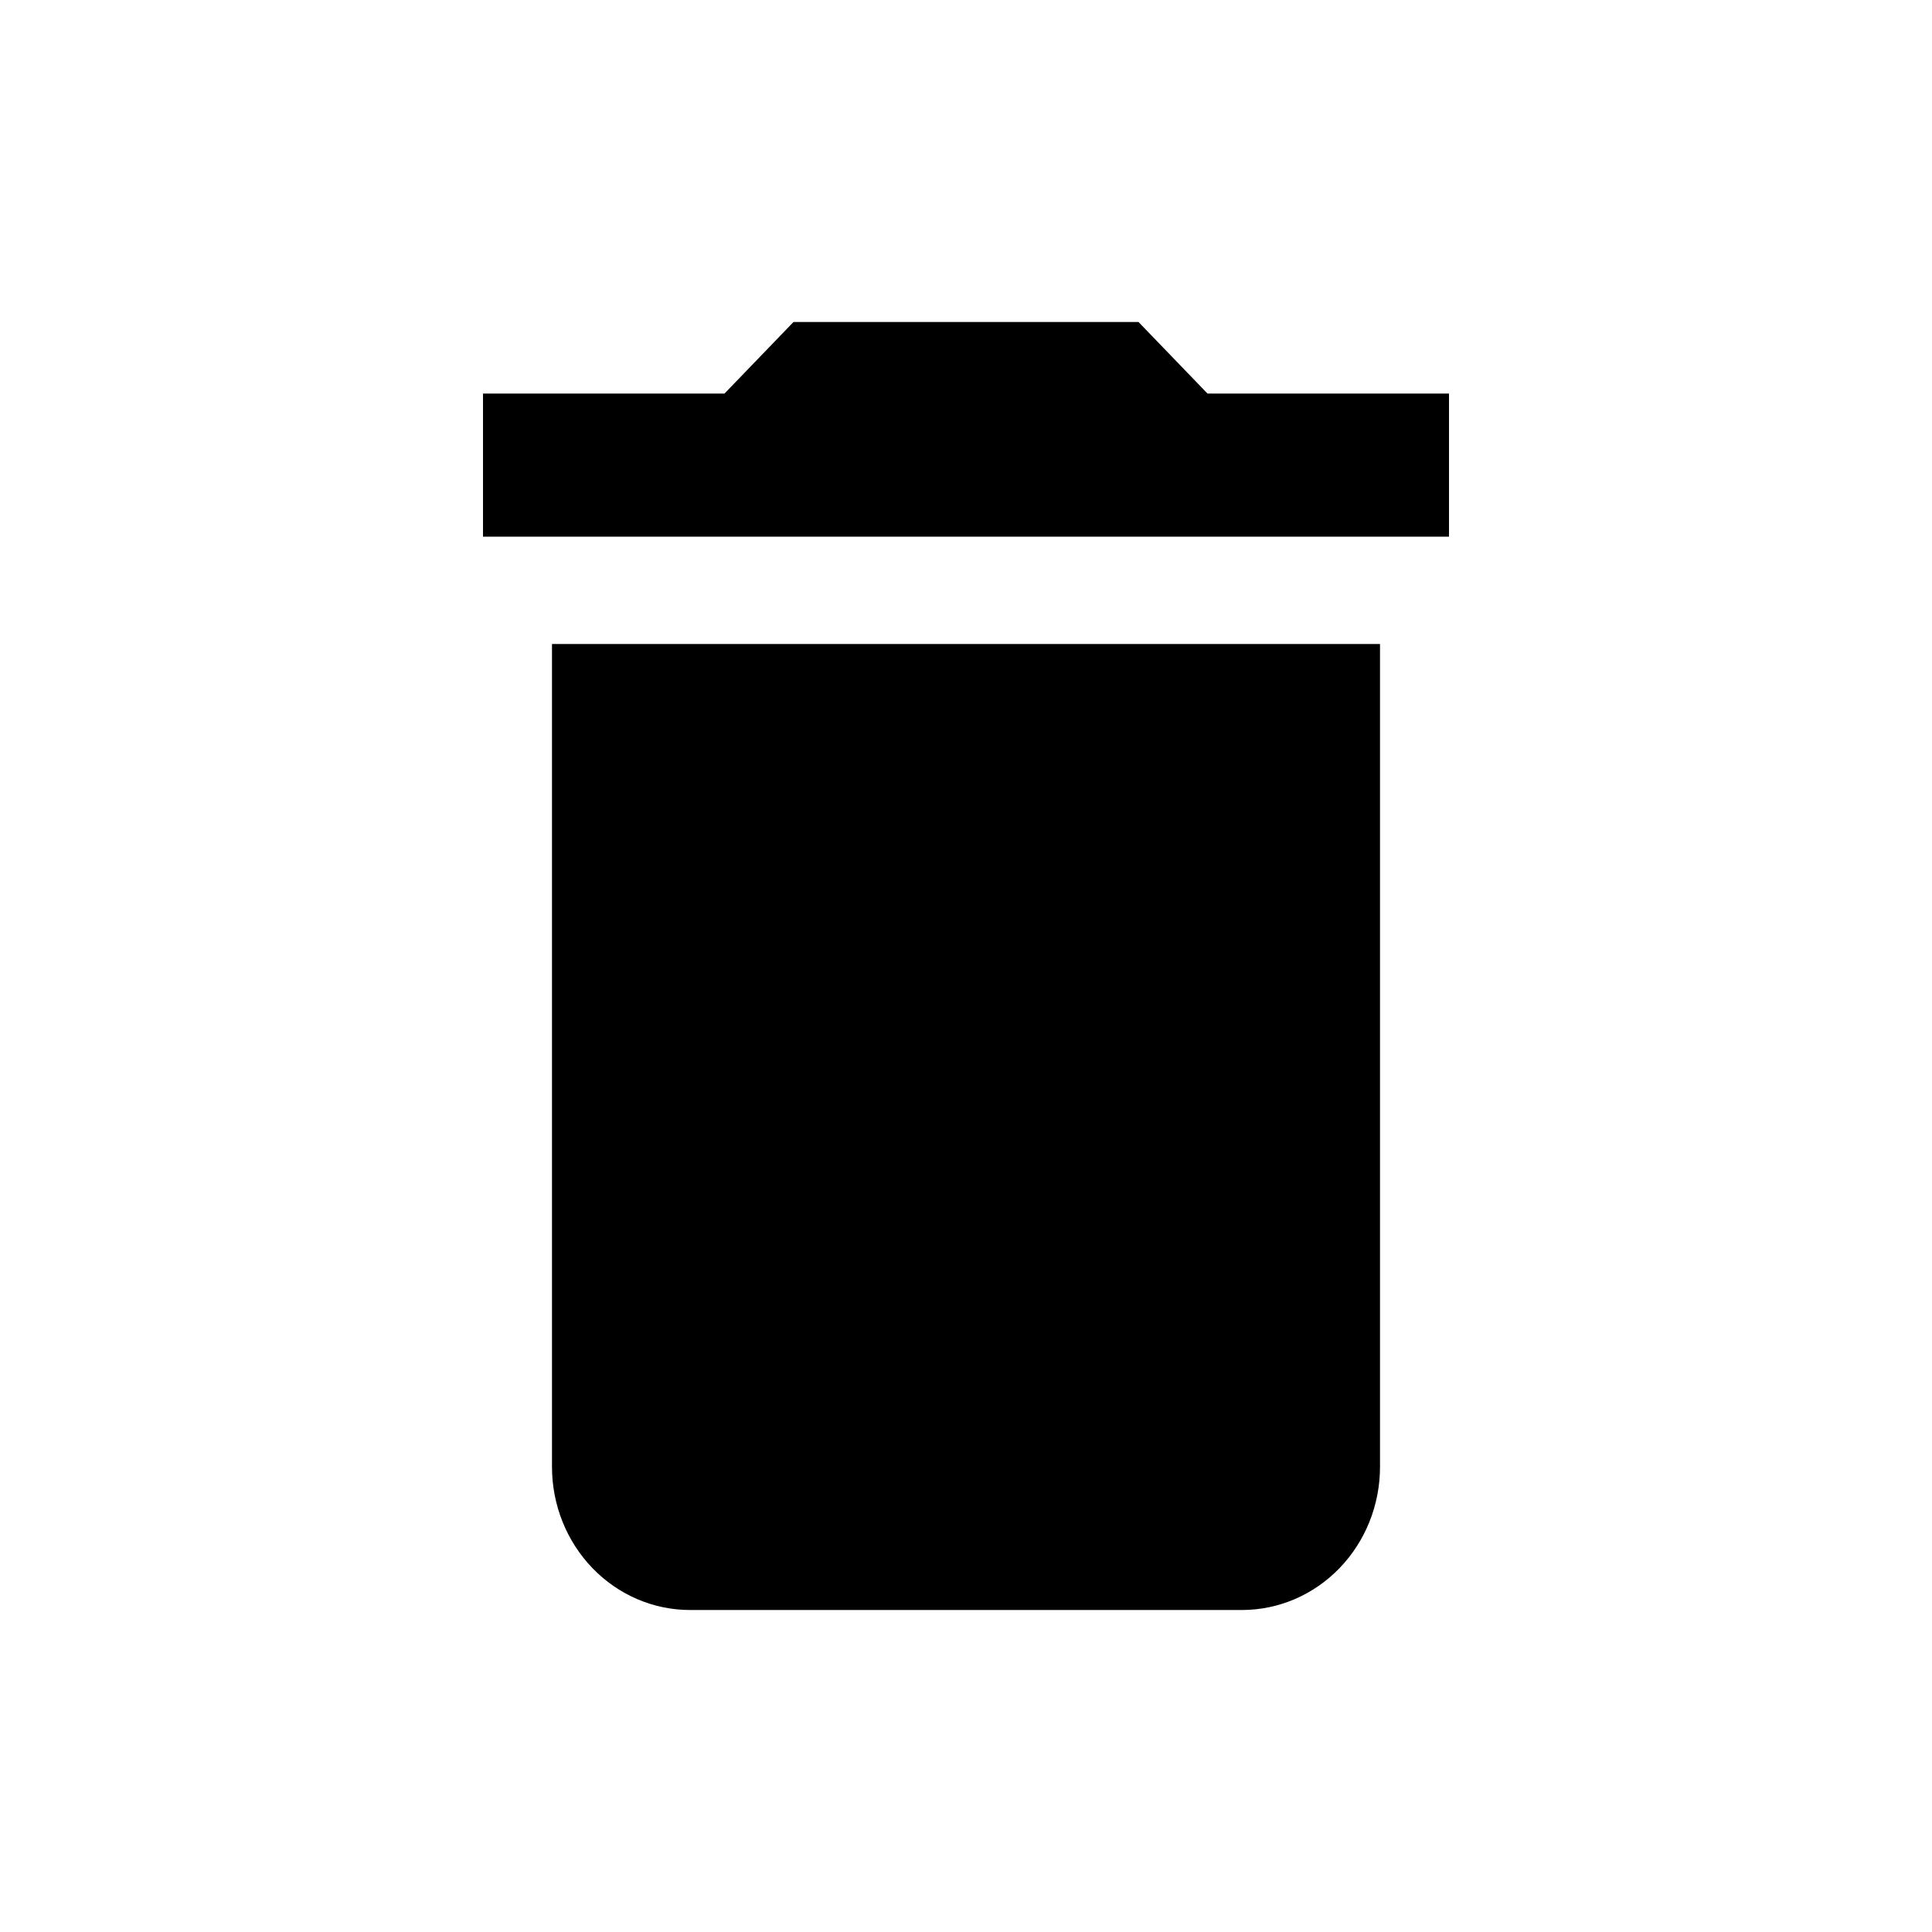
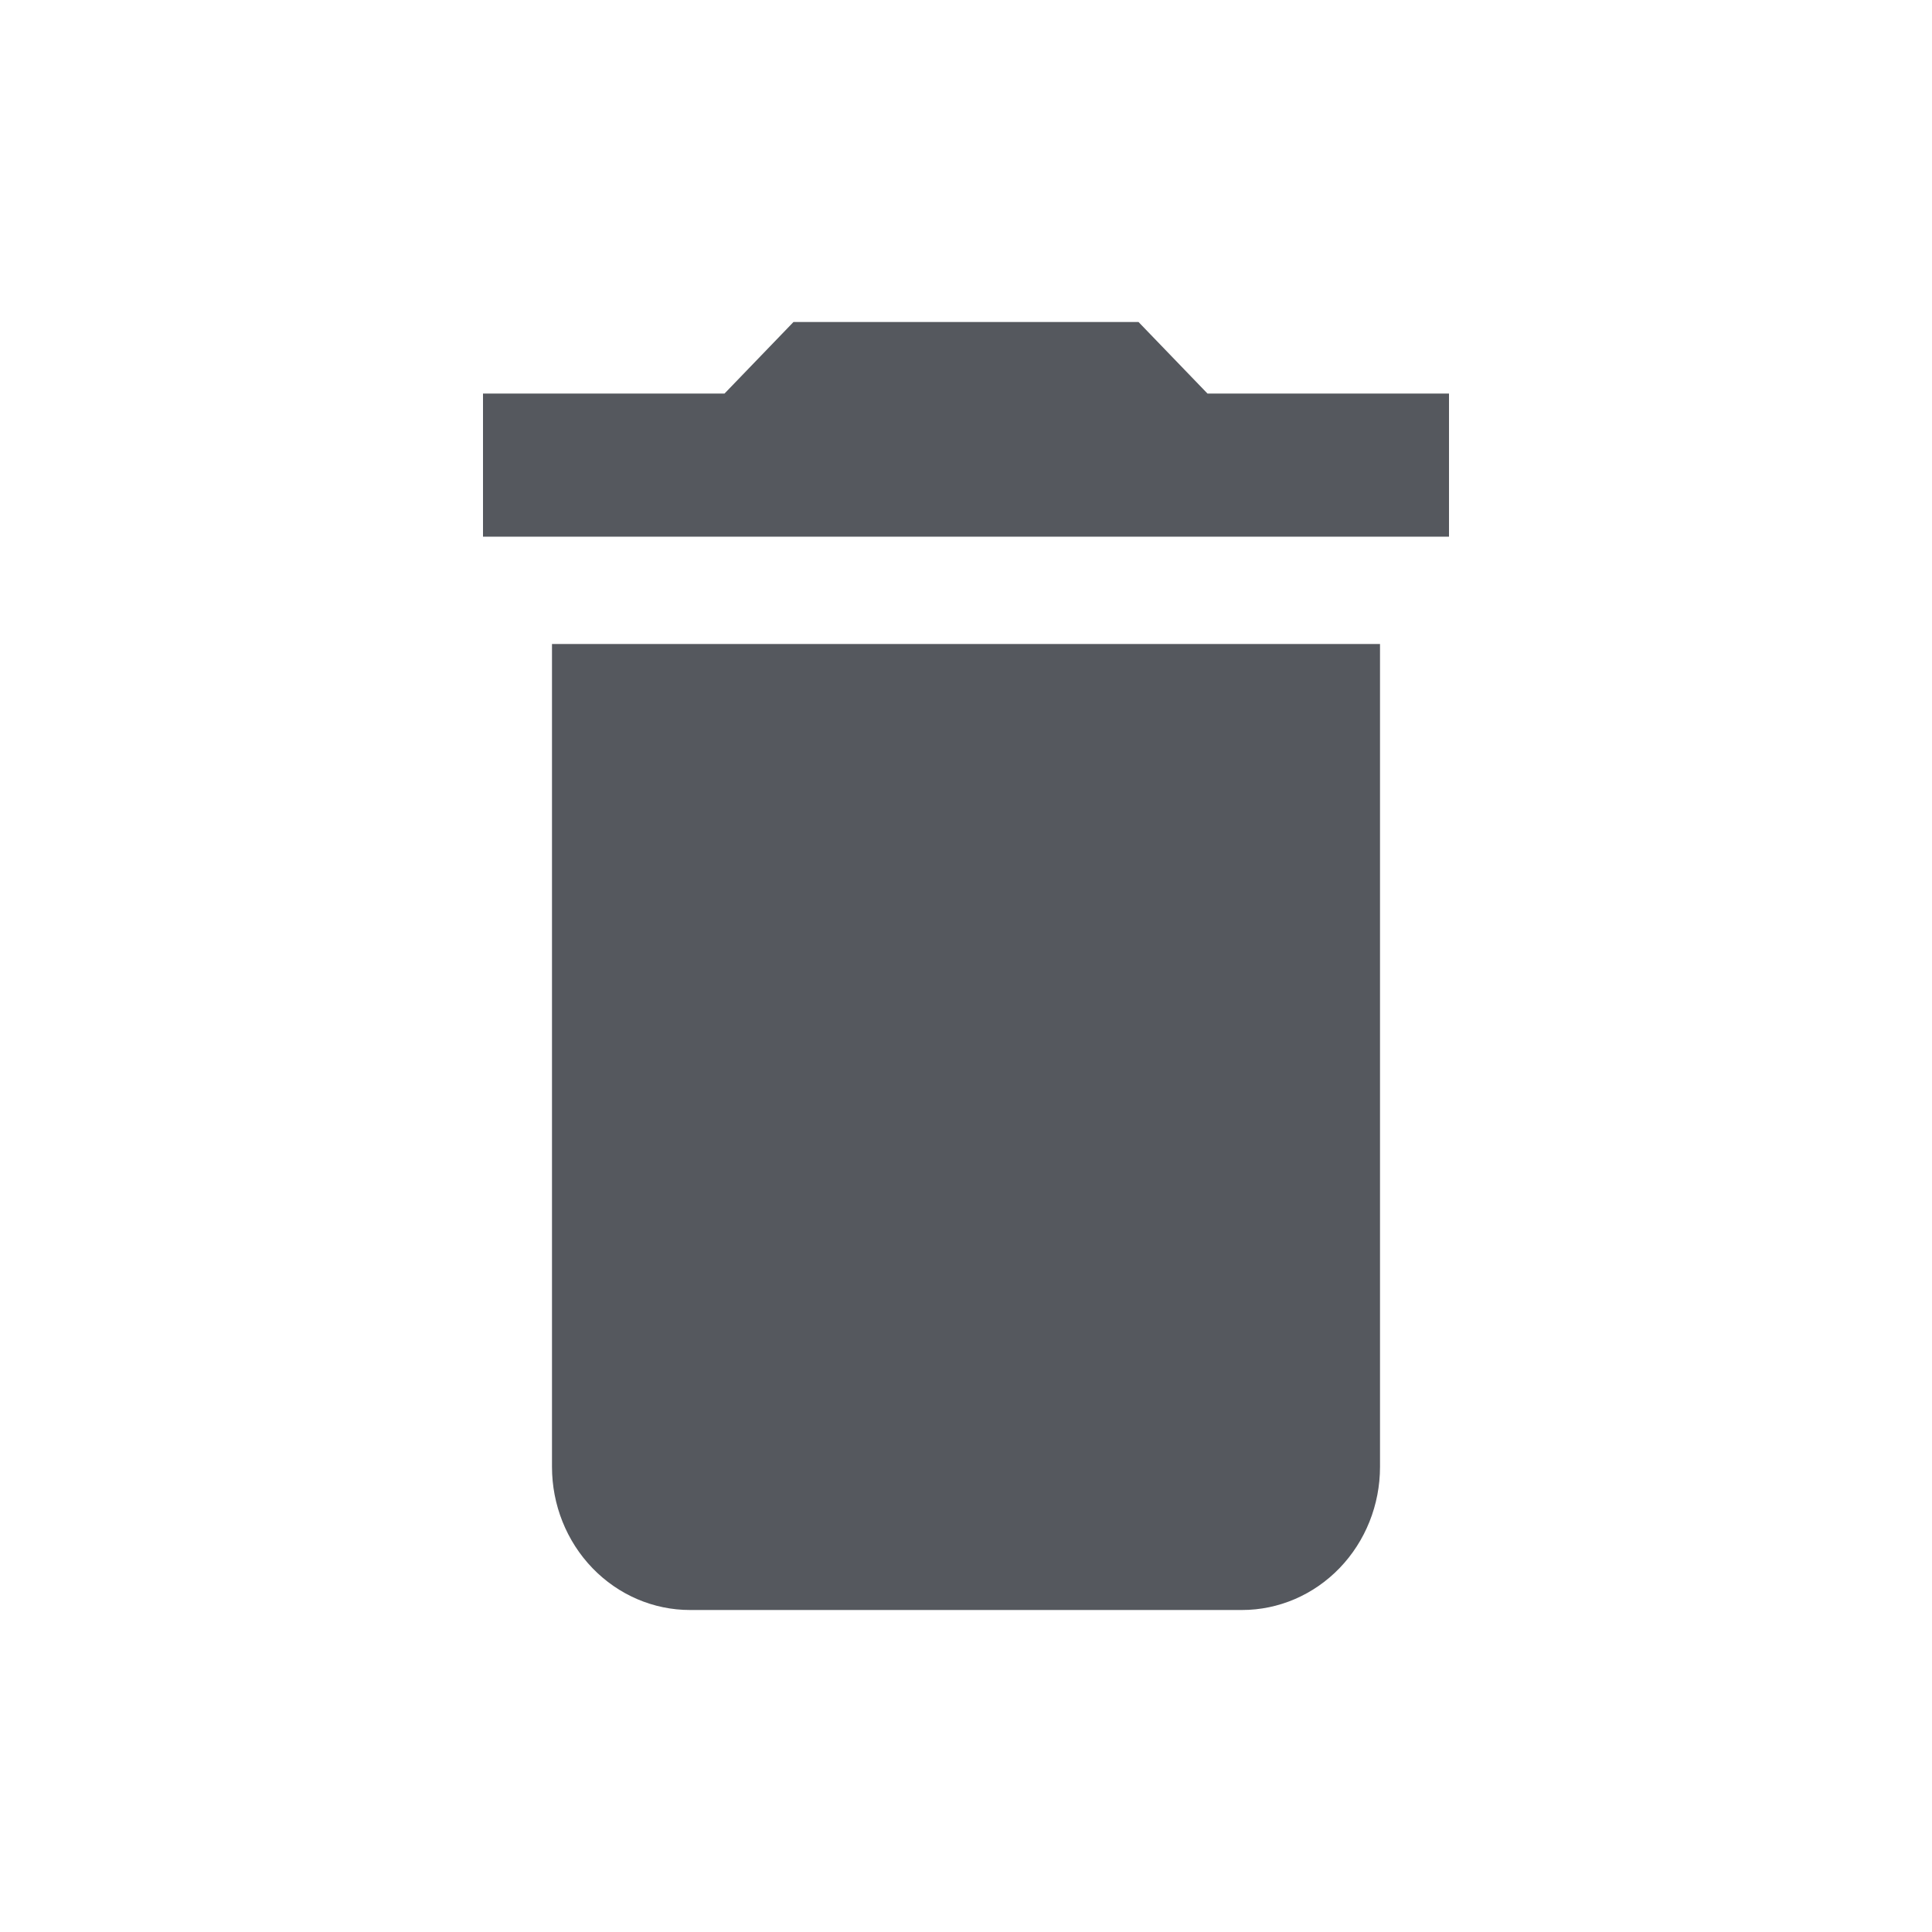
- <svg xmlns="http://www.w3.org/2000/svg" viewBox="0 0 24 24">
-   <path d="M18 4.889H15L14.143 4H9.857L9 4.889H6V6.667H18V4.889ZM6.857 18.222C6.857 18.694 7.038 19.146 7.359 19.479C7.681 19.813 8.117 20 8.571 20H15.429C15.883 20 16.319 19.813 16.641 19.479C16.962 19.146 17.143 18.694 17.143 18.222V8H6.857V18.222Z" />
+ <svg xmlns="http://www.w3.org/2000/svg" width="24" height="24" viewBox="0 0 24 24" fill="none">
+   <path d="M18 4.889H15L14.143 4H9.857L9 4.889H6V6.667H18V4.889ZM6.857 18.222C6.857 18.694 7.038 19.146 7.359 19.479C7.681 19.813 8.117 20 8.571 20H15.429C15.883 20 16.319 19.813 16.641 19.479C16.962 19.146 17.143 18.694 17.143 18.222V8H6.857V18.222Z" fill="#55585E" />
</svg>
